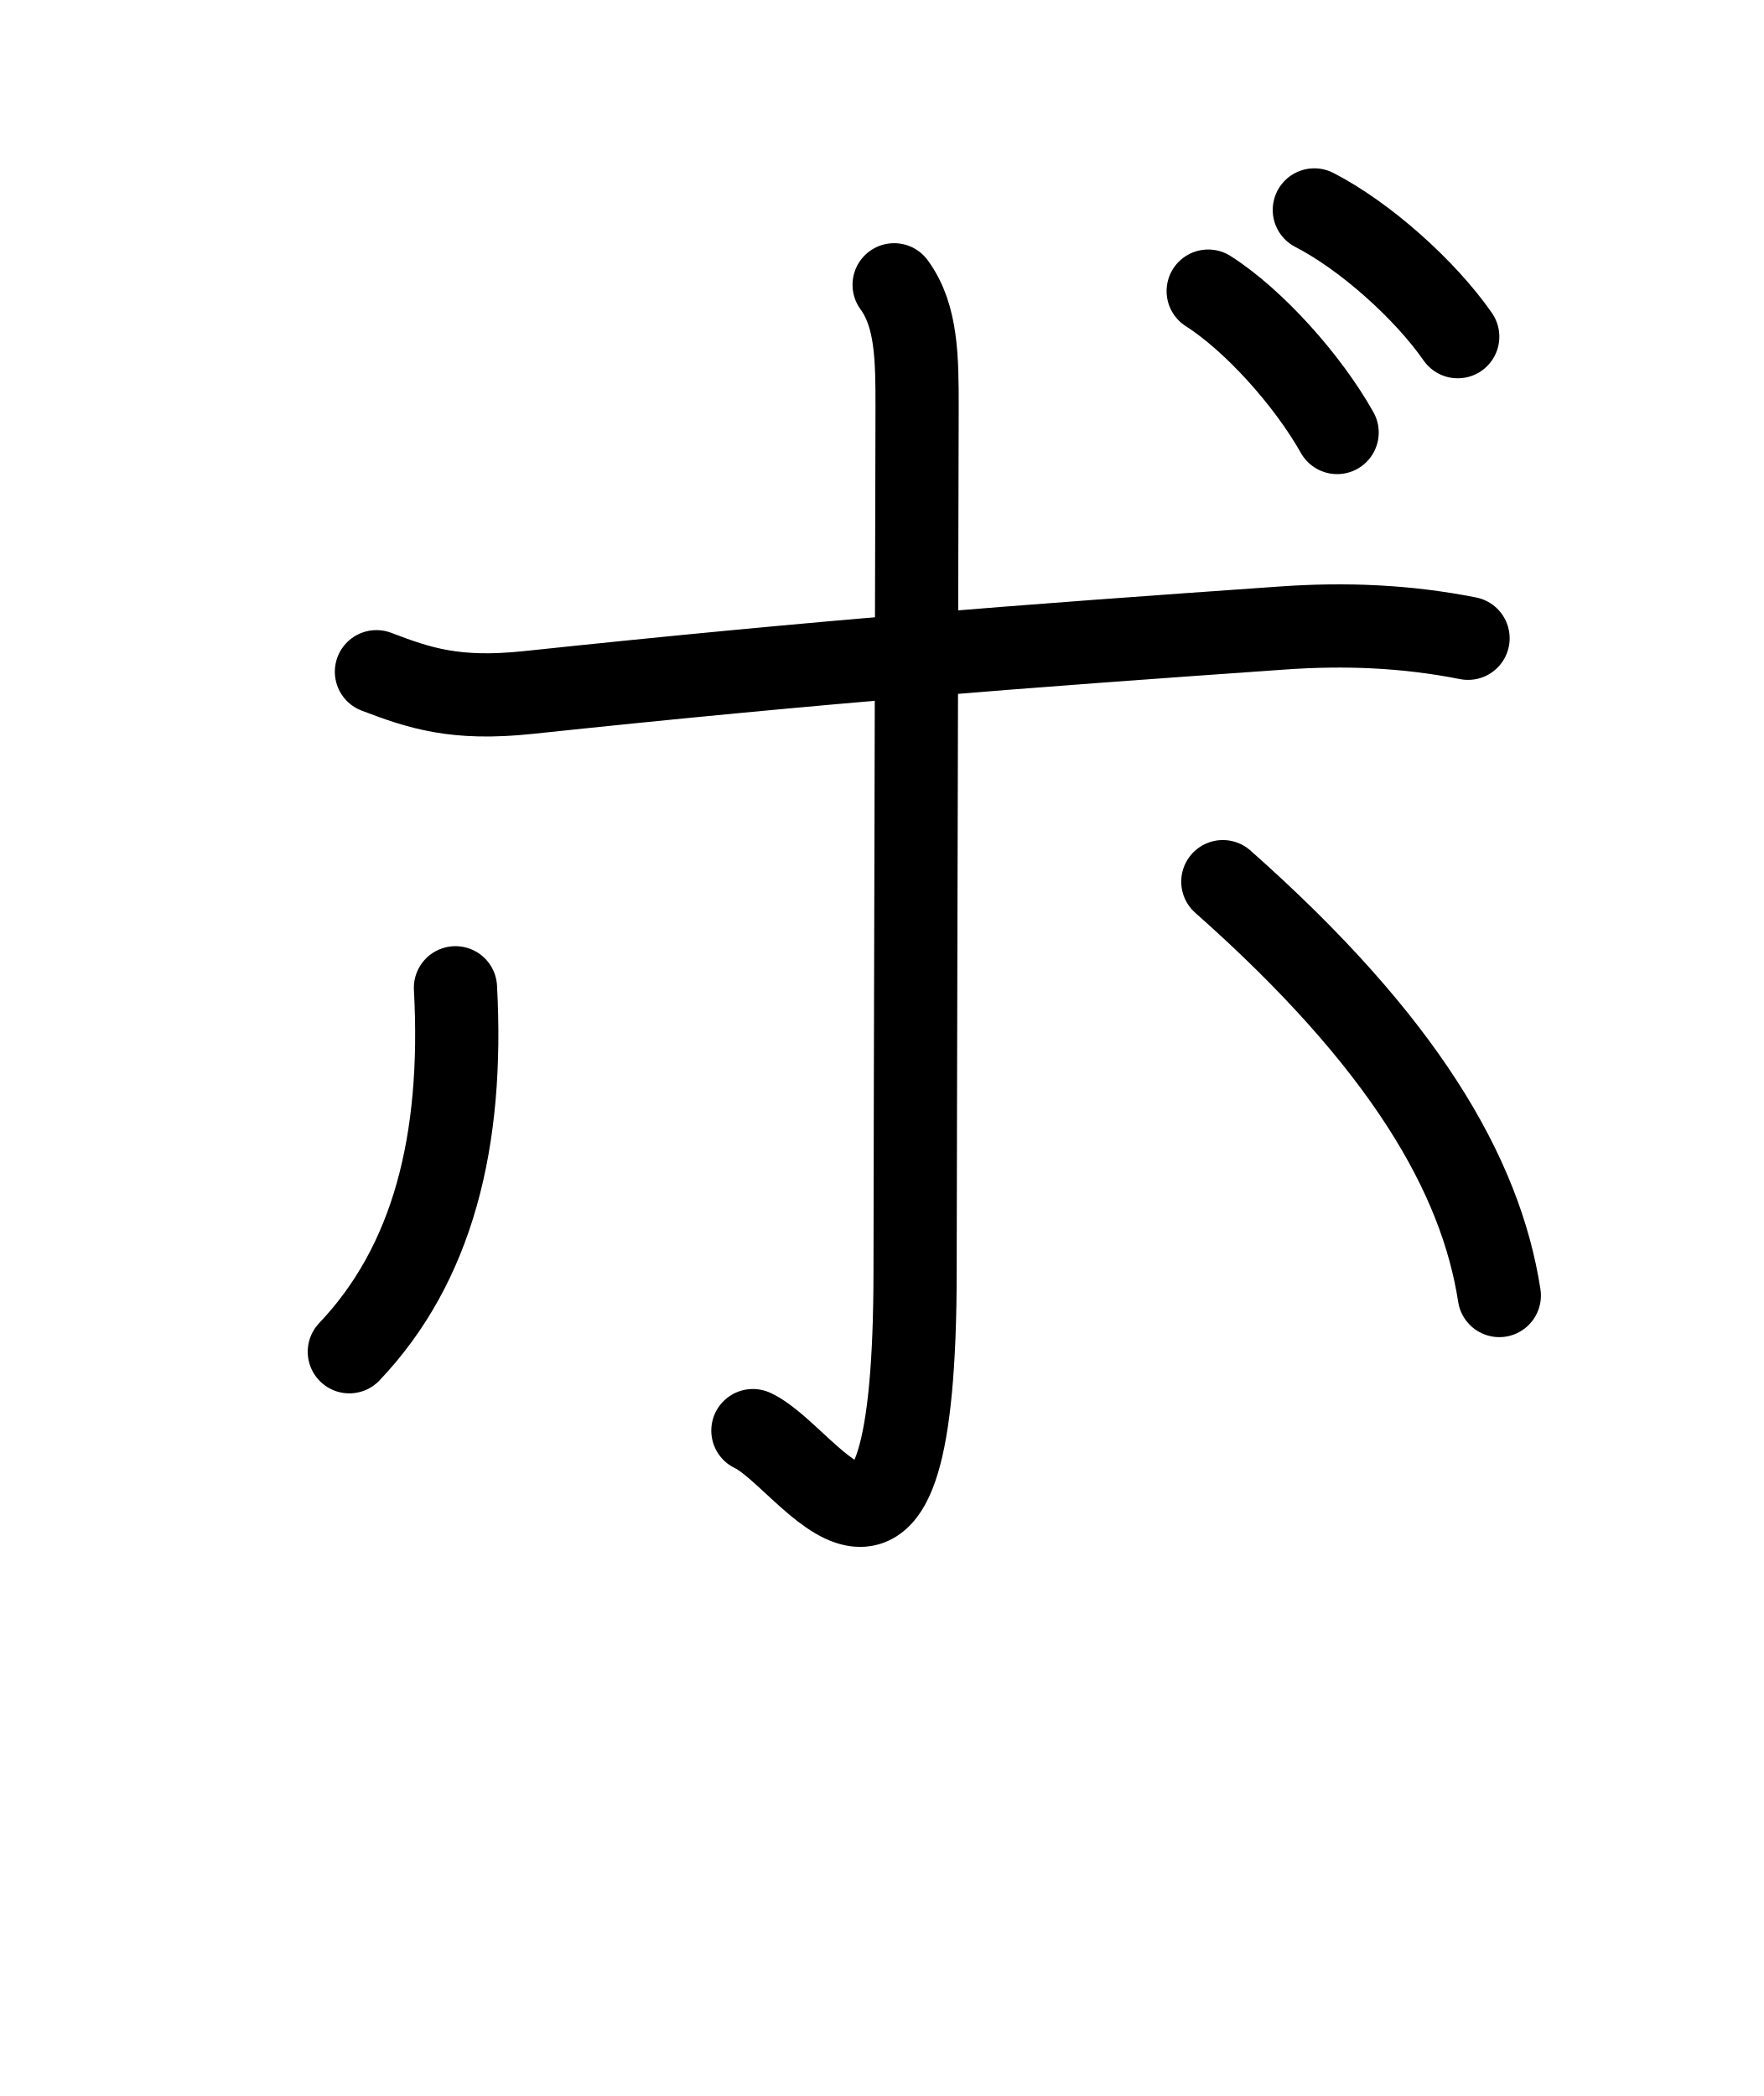
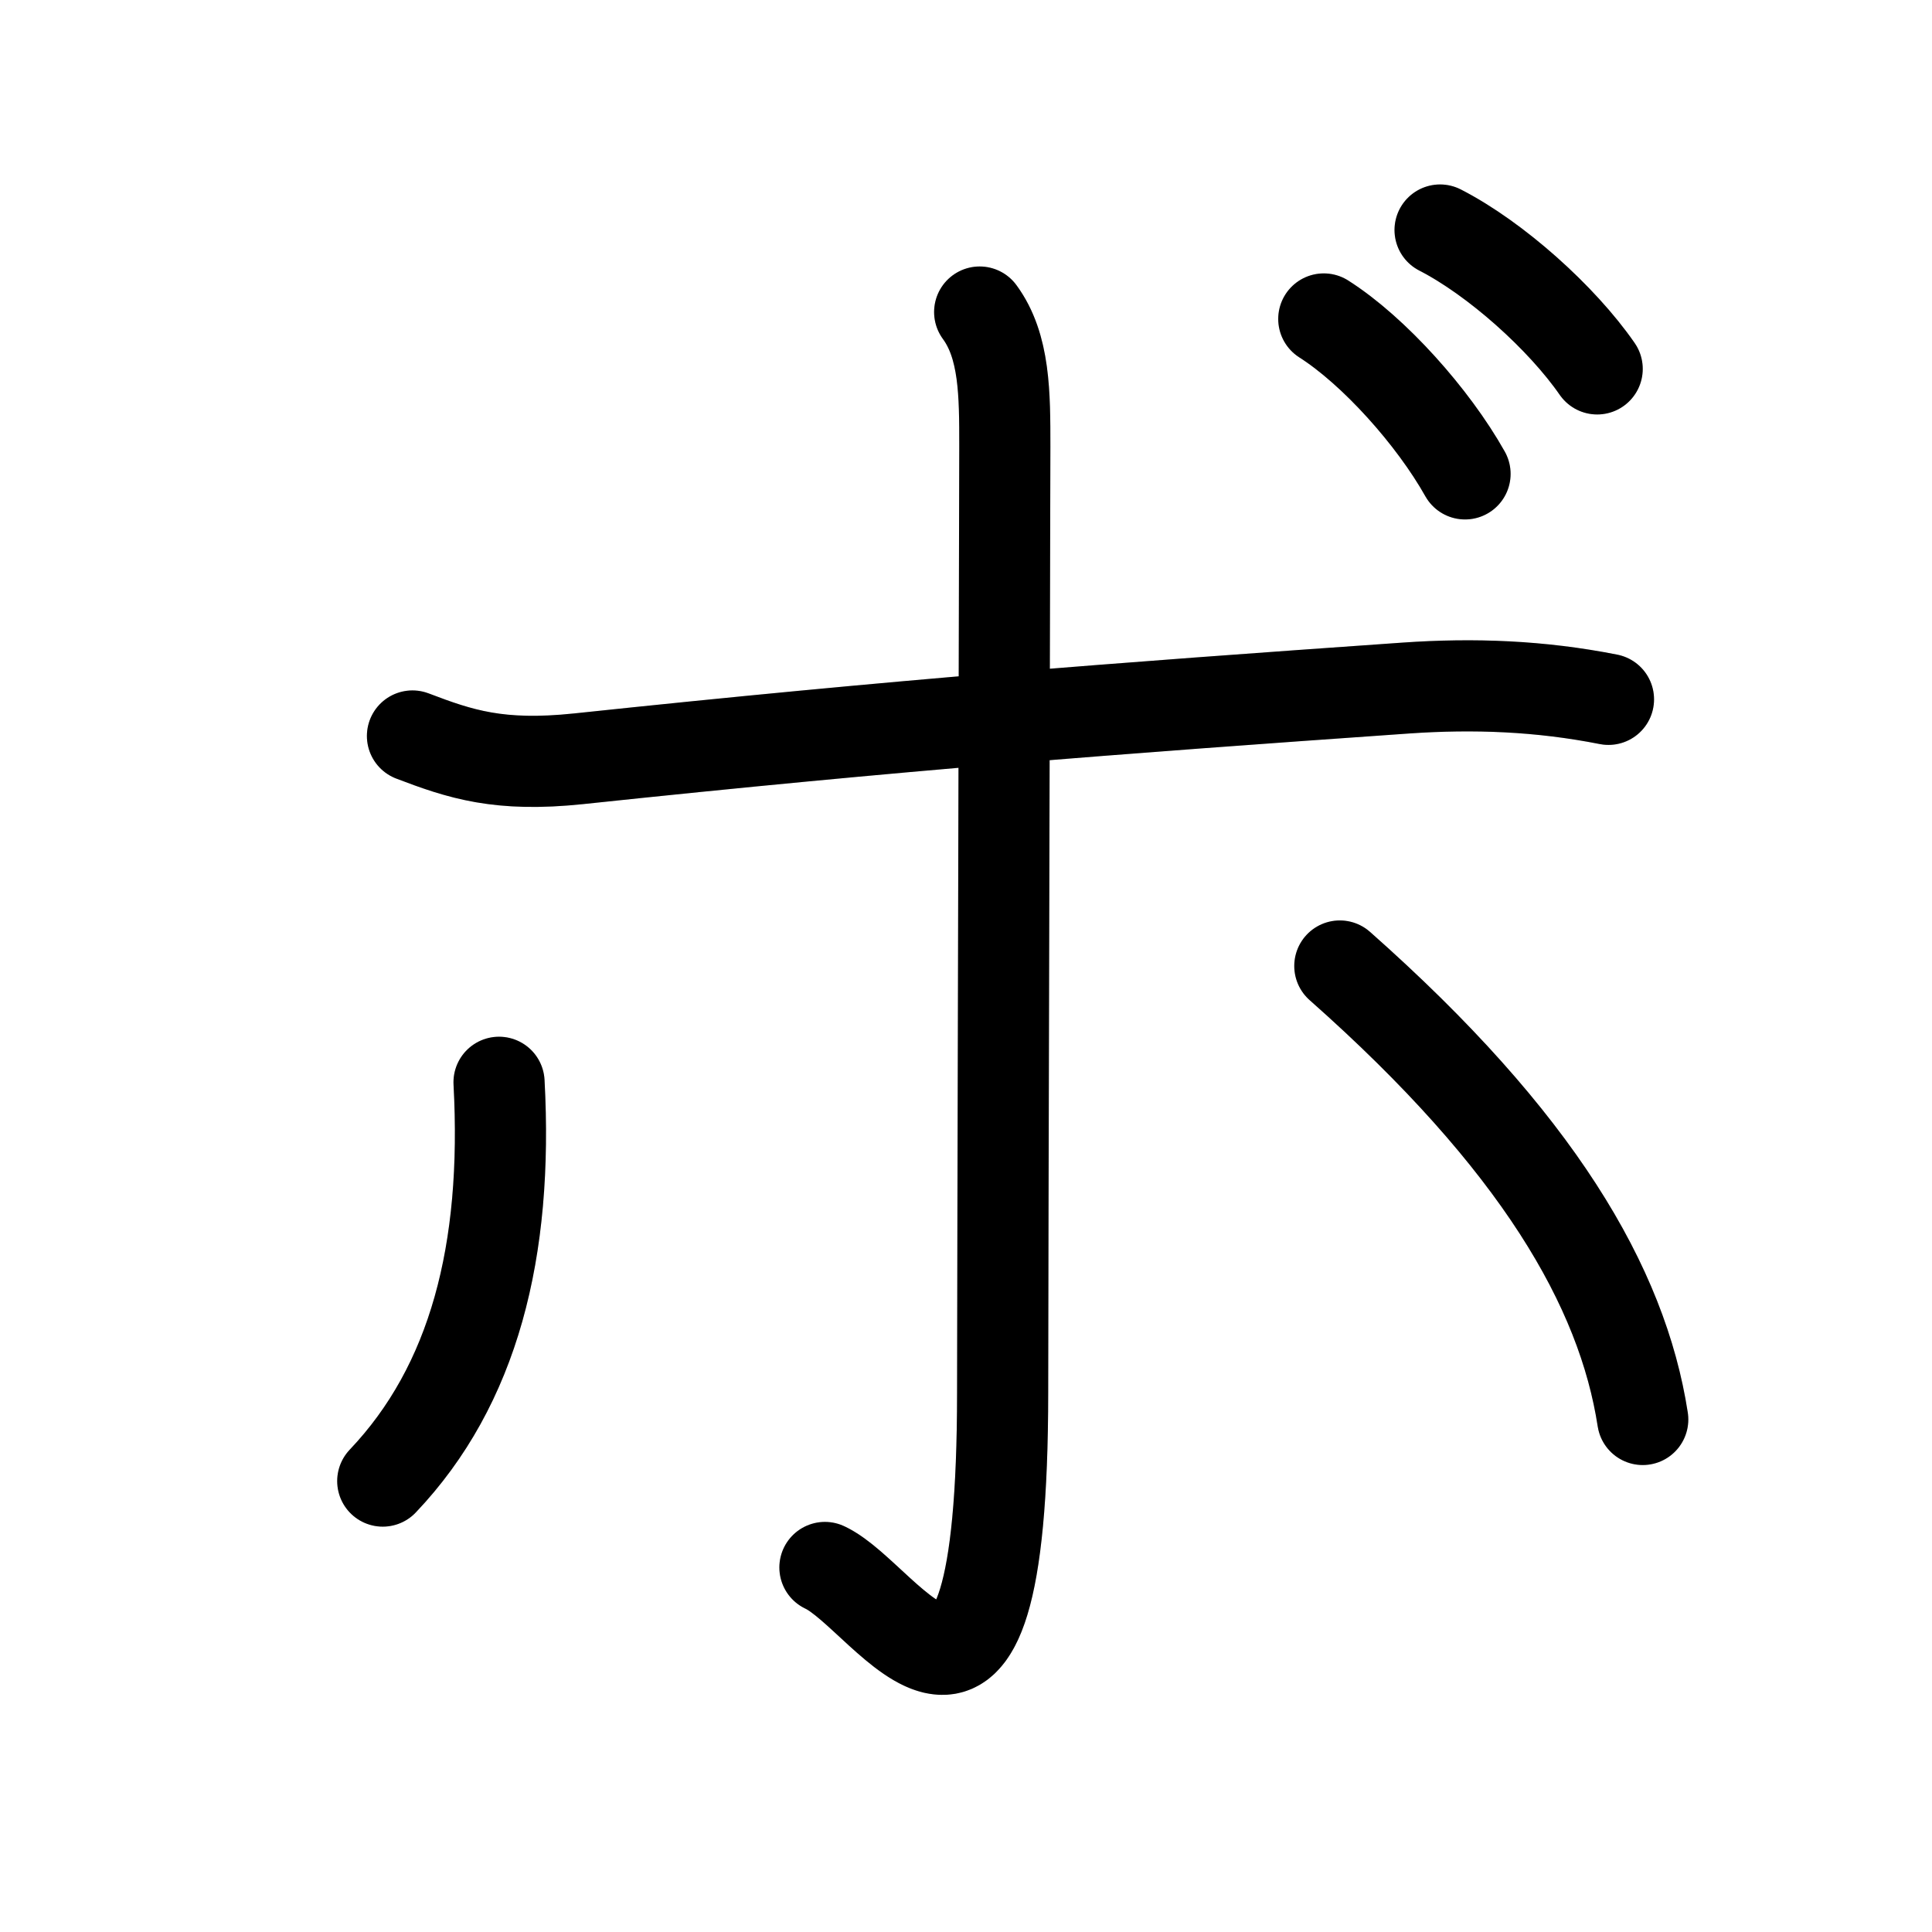
- <svg xmlns="http://www.w3.org/2000/svg" id="kvg-030dc" class="kanjivg" viewBox="0 0 106 126" width="106" height="126" xml:space="preserve" version="1.1" baseProfile="full">
+ <svg xmlns="http://www.w3.org/2000/svg" id="kvg-030dc" class="kanjivg" viewBox="0 0 106 106" width="106" height="106" xml:space="preserve" version="1.1" baseProfile="full">
  <defs>
    <style type="text/css">path.black{fill:none;stroke:black;stroke-width:5;stroke-linecap:round;stroke-linejoin:round;}path.grey{fill:none;stroke:#ddd;stroke-width:5;stroke-linecap:round;stroke-linejoin:round;}path.stroke{fill:none;stroke:black;stroke-width:5;stroke-linecap:round;stroke-linejoin:round;}text{font-size:16px;font-family:Segoe UI Symbol,Cambria Math,DejaVu Sans,Symbola,Quivira,STIX,Code2000;-webkit-touch-callout:none;cursor:pointer;-webkit-user-select:none;-khtml-user-select:none;-moz-user-select:none;-ms-user-select:none;user-select: none;}text:hover{color:#777;}#reset{font-weight:bold;}</style>
    <marker id="markerStart" markerWidth="8" markerHeight="8" style="overflow:visible;">
      <circle cx="0" cy="0" r="1.5" style="stroke:none;fill:red;fill-opacity:0.5;" />
    </marker>
    <marker id="markerEnd" style="overflow:visible;">
      <circle cx="0" cy="0" r="0.8" style="stroke:none;fill:blue;fill-opacity:0.5;">
        <animate attributeName="opacity" from="1" to="0" dur="3s" repeatCount="indefinite" />
      </circle>
    </marker>
  </defs>
  <path d="M22.63,40.38c2.62,1,4.75,1.71,9.12,1.25c17.75-1.88,29.25-2.75,45.38-3.88c3.74-0.26,7.38-0.12,11.12,0.62" class="grey" />
  <path d="M53.75,17.12c1.38,1.88,1.38,4.5,1.38,7.38c0,2.88-0.12,46.62-0.12,51.88c0,23.12-6.25,11.25-9.75,9.62" class="grey" />
  <path d="M27.38,59.38c0.5,9.25-1.38,16.62-6.38,21.88" class="grey" />
  <path d="M73.51,53c10.87,9.62,15.5,17.62,16.62,24.88" class="grey" />
  <path d="M72.63,17.5c2.75,1.75,6,5.38,7.75,8.5" class="grey" />
  <path d="M79.01,12.62c3.06,1.57,6.68,4.82,8.62,7.62" class="grey" />
  <path d="M22.63,40.38c2.62,1,4.75,1.71,9.12,1.25c17.75-1.88,29.25-2.75,45.38-3.88c3.74-0.26,7.38-0.12,11.12,0.62" class="stroke" stroke-dasharray="150">
    <animate attributeName="stroke-dashoffset" from="150" to="0" dur="1.8s" begin="0.0s" fill="freeze" />
  </path>
  <path d="M53.75,17.12c1.38,1.88,1.38,4.5,1.38,7.38c0,2.88-0.12,46.62-0.12,51.88c0,23.12-6.25,11.25-9.75,9.62" class="stroke" stroke-dasharray="150">
    <set attributeName="opacity" to="0" dur="1.5s" />
    <animate attributeName="stroke-dashoffset" from="150" to="0" dur="1.8s" begin="1.5s" fill="freeze" />
  </path>
  <path d="M27.38,59.38c0.5,9.25-1.38,16.62-6.38,21.88" class="stroke" stroke-dasharray="150">
    <set attributeName="opacity" to="0" dur="3.2s" />
    <animate attributeName="stroke-dashoffset" from="150" to="0" dur="1.8s" begin="3.2s" fill="freeze" />
  </path>
  <path d="M73.51,53c10.87,9.62,15.5,17.62,16.62,24.88" class="stroke" stroke-dasharray="150">
    <set attributeName="opacity" to="0" dur="4.2s" />
    <animate attributeName="stroke-dashoffset" from="150" to="0" dur="1.8s" begin="4.2s" fill="freeze" />
  </path>
  <path d="M72.63,17.5c2.75,1.75,6,5.38,7.75,8.5" class="stroke" stroke-dasharray="150">
    <set attributeName="opacity" to="0" dur="5.2s" />
    <animate attributeName="stroke-dashoffset" from="150" to="0" dur="1.8s" begin="5.2s" fill="freeze" />
  </path>
  <path d="M79.01,12.62c3.06,1.57,6.68,4.82,8.62,7.62" class="stroke" stroke-dasharray="150">
    <set attributeName="opacity" to="0" dur="6.1s" />
    <animate attributeName="stroke-dashoffset" from="150" to="0" dur="1.8s" begin="6.1s" fill="freeze" />
  </path>
</svg>
